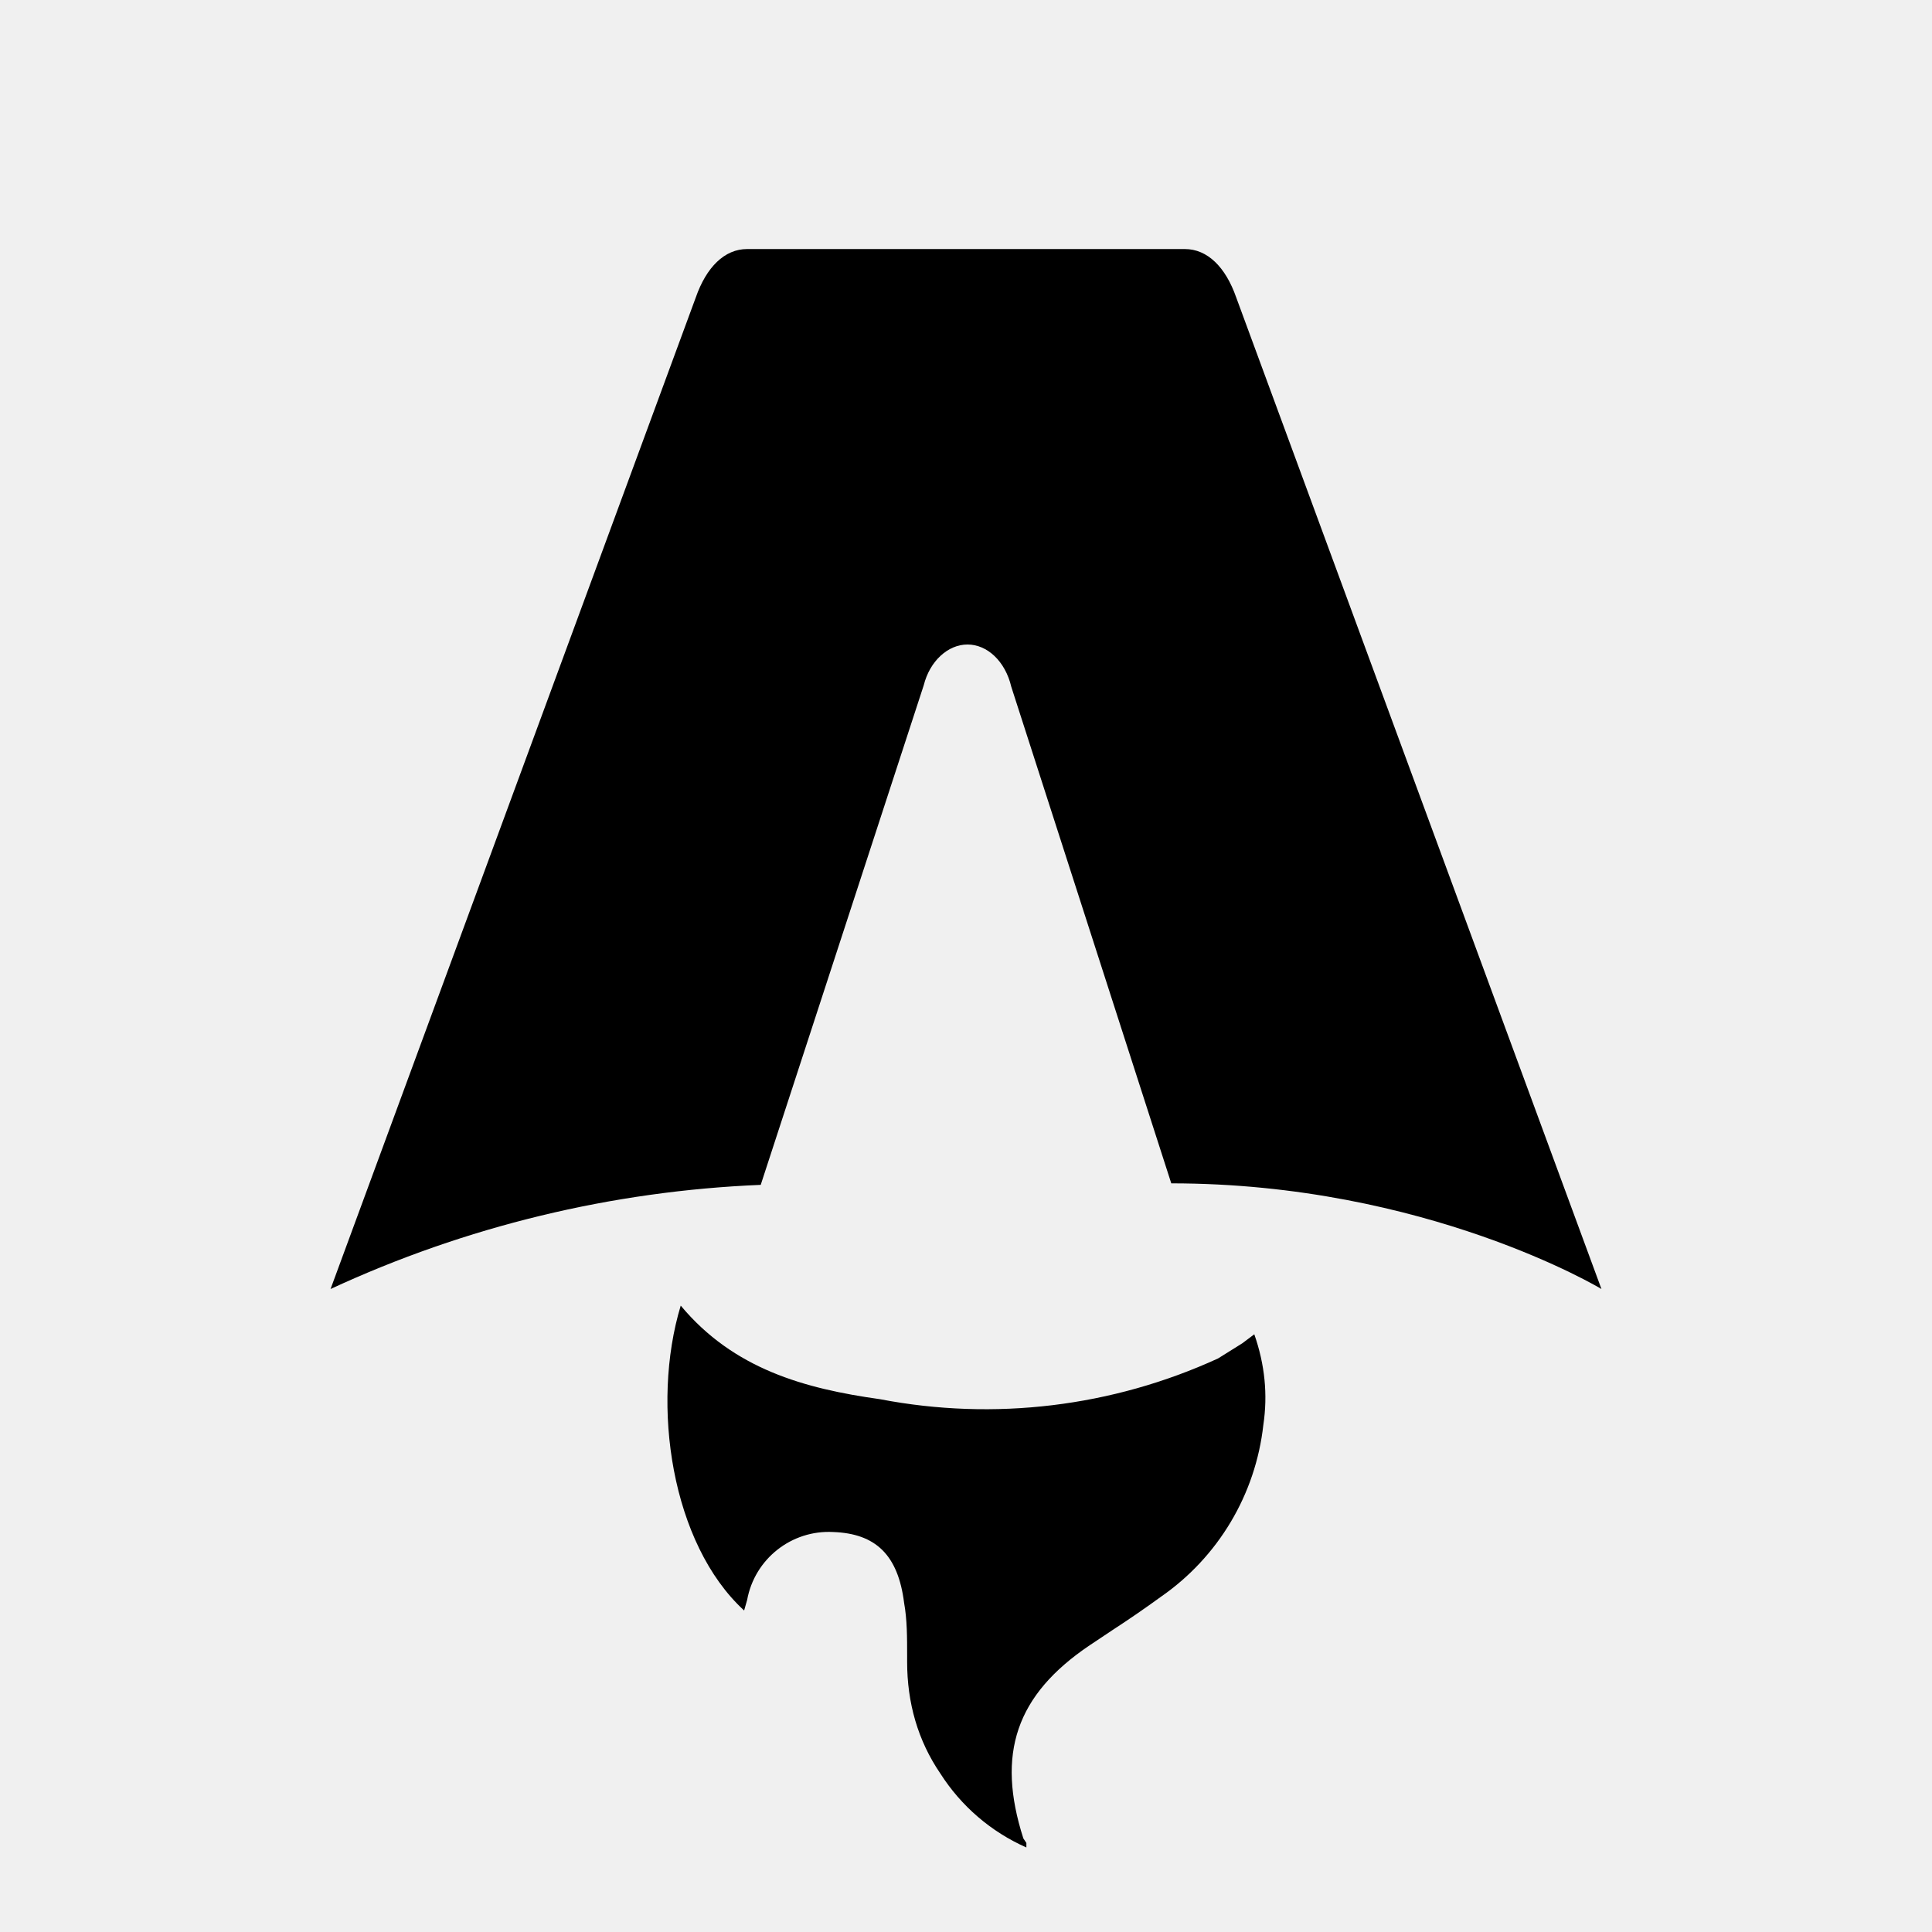
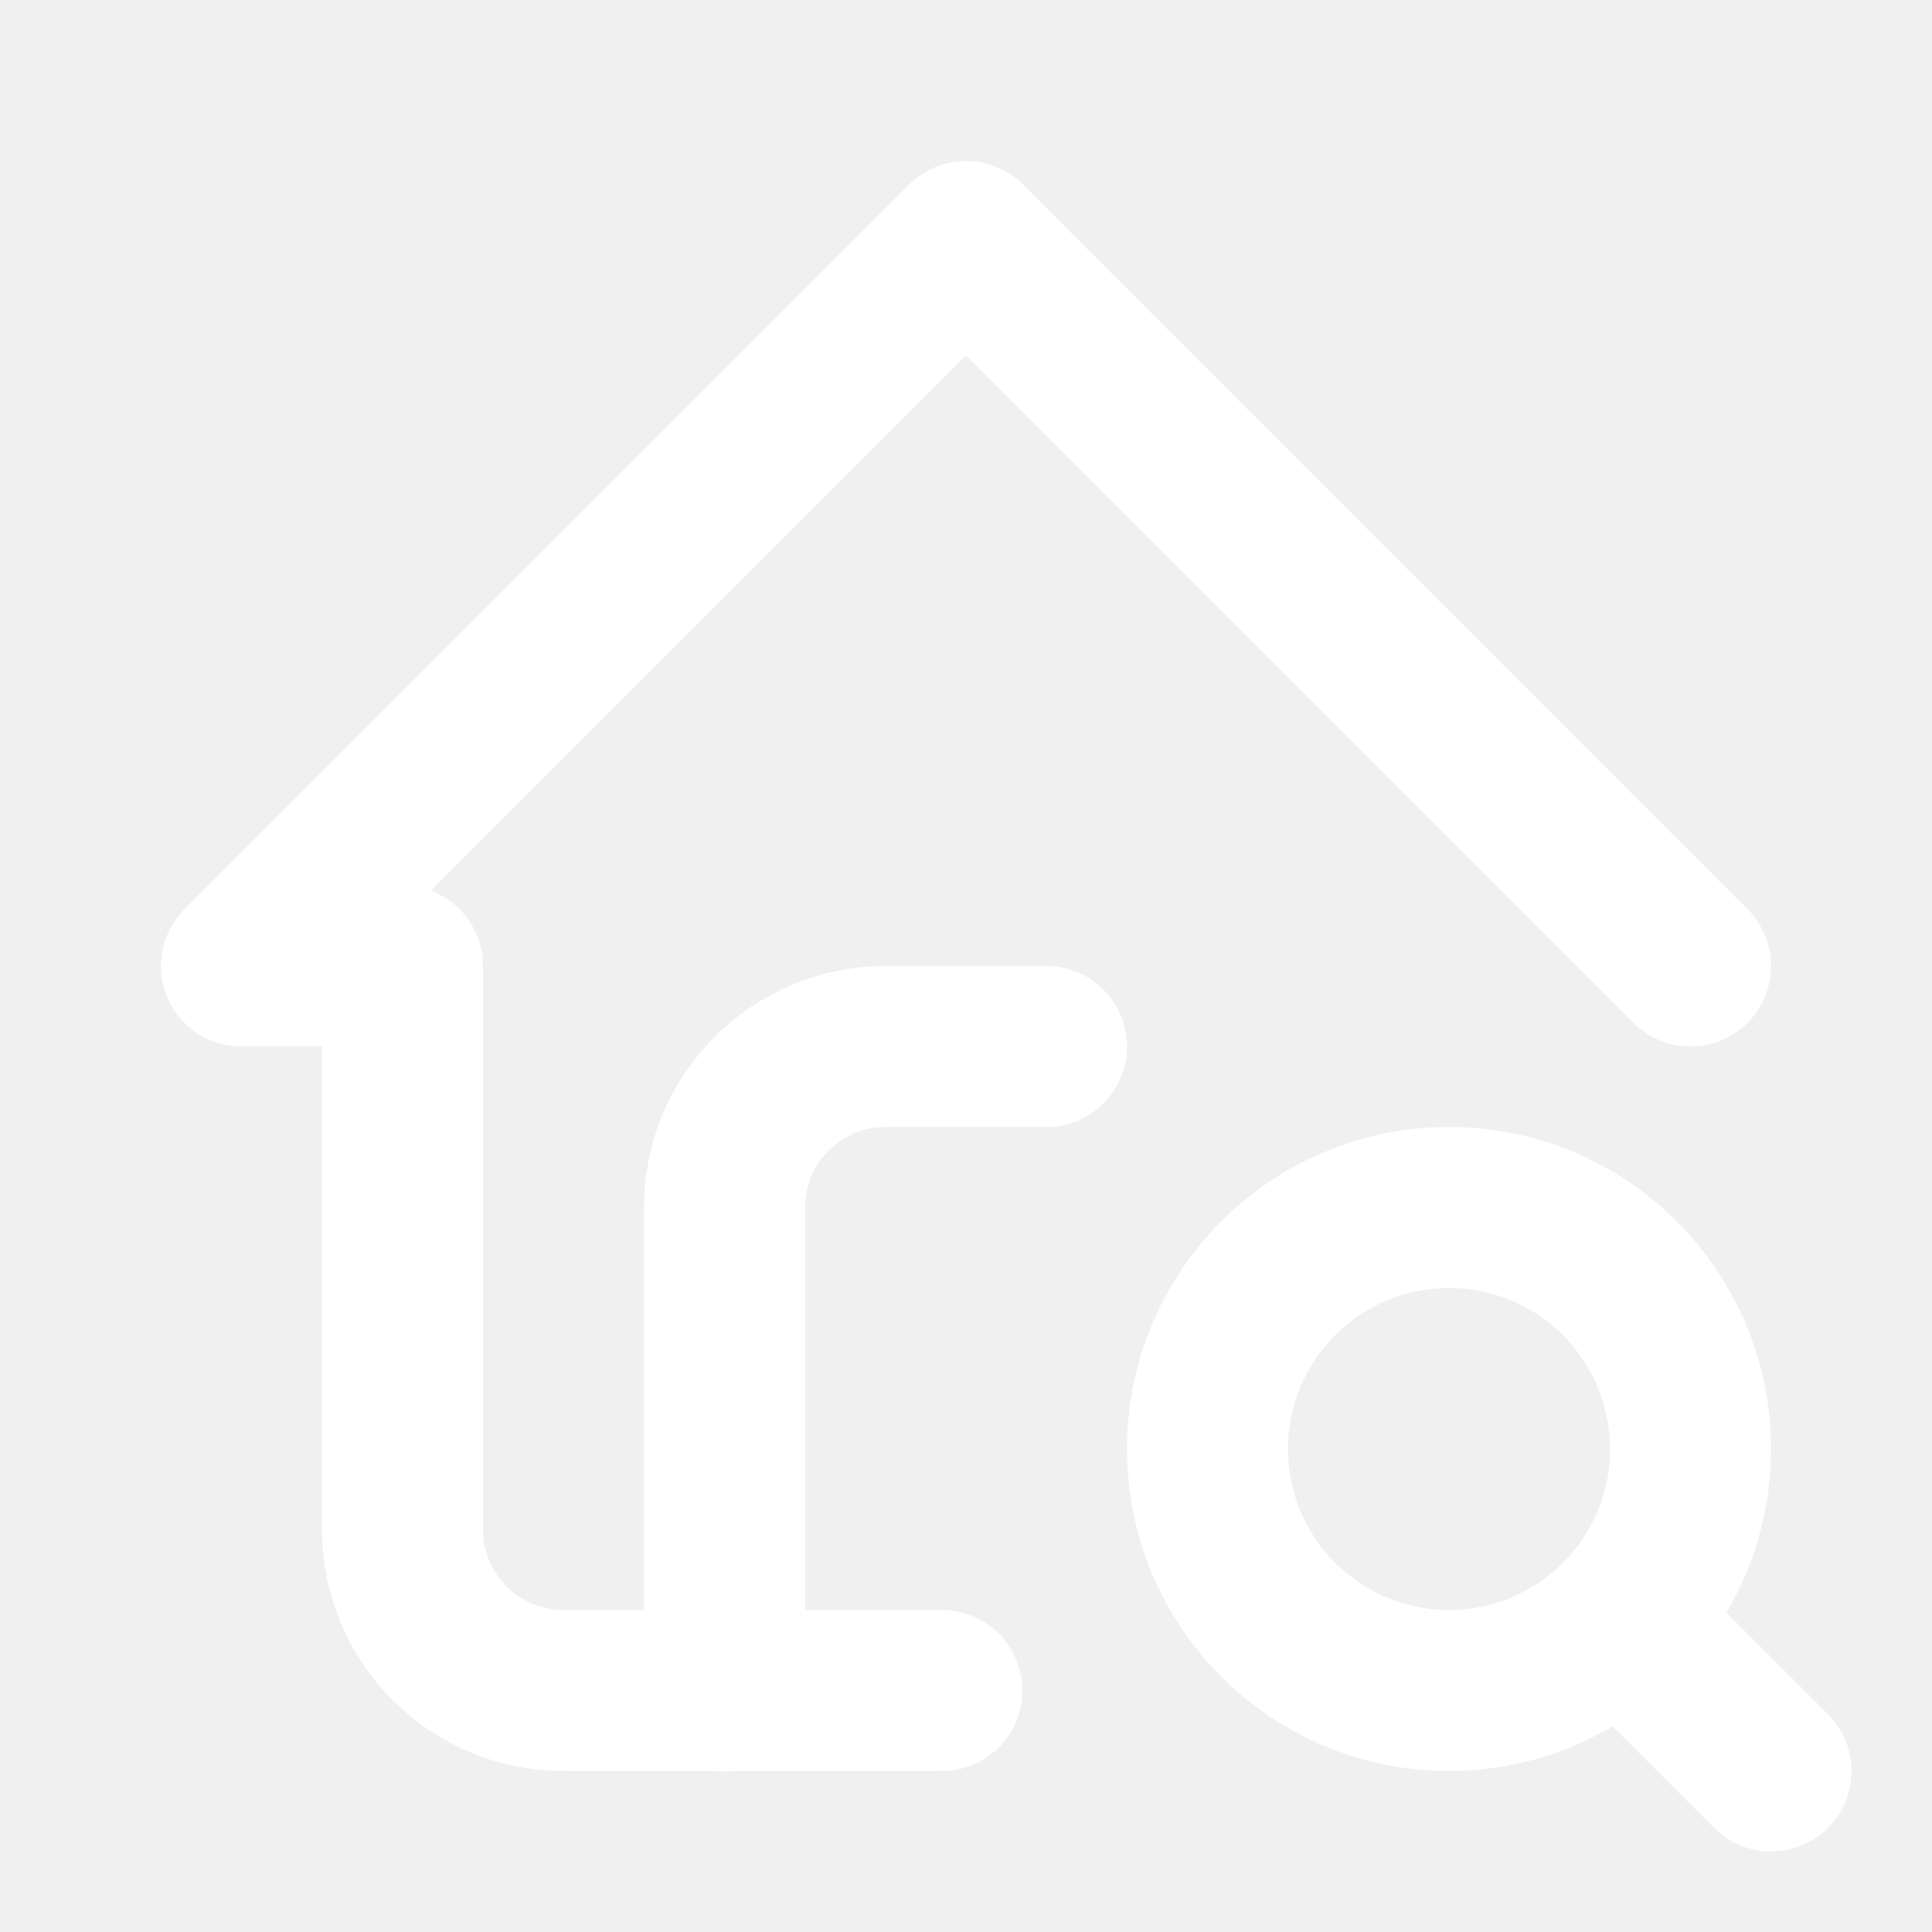
- <svg xmlns="http://www.w3.org/2000/svg" fill="none" viewBox="0 0 128 128">
-   <path d="M50.4 78.5a75.1 75.1 0 0 0-28.5 6.9l24.2-65.7c.7-2 1.9-3.2 3.4-3.2h29c1.5 0 2.7 1.2 3.4 3.2l24.2 65.7s-11.6-7-28.5-7L67 45.5c-.4-1.7-1.6-2.8-2.9-2.8-1.3 0-2.5 1.1-2.9 2.7L50.4 78.5Zm-1.1 28.2Zm-4.2-20.2c-2 6.6-.6 15.8 4.2 20.2a17.5 17.5 0 0 1 .2-.7 5.5 5.5 0 0 1 5.7-4.5c2.8.1 4.3 1.5 4.7 4.7.2 1.1.2 2.3.2 3.5v.4c0 2.7.7 5.2 2.2 7.4a13 13 0 0 0 5.7 4.9v-.3l-.2-.3c-1.8-5.6-.5-9.5 4.4-12.8l1.5-1a73 73 0 0 0 3.2-2.2 16 16 0 0 0 6.8-11.4c.3-2 .1-4-.6-6l-.8.6-1.6 1a37 37 0 0 1-22.4 2.7c-5-.7-9.7-2-13.2-6.2Z" />
-   <style>
-         path { fill: #000; }
-         @media (prefers-color-scheme: dark) {
-             path { fill: #FFF; }
-         }
-     </style>
+ <svg xmlns="http://www.w3.org/2000/svg" width="24" height="24" viewBox="0 0 24 24" fill="none" stroke="white" stroke-width="2" stroke-linecap="round" stroke-linejoin="round" class="icon icon-tabler icons-tabler-outline icon-tabler-home-search">
+   <path stroke="none" d="M0 0h24v24H0z" fill="none" />
+   <path d="M21 12l-9 -9l-9 9h2v7a2 2 0 0 0 2 2h4.7" />
+   <path d="M9 21v-6a2 2 0 0 1 2 -2h2" />
+   <path d="M18 18m-3 0a3 3 0 1 0 6 0a3 3 0 1 0 -6 0" />
+   <path d="M20.2 20.2l1.8 1.8" />
</svg>
